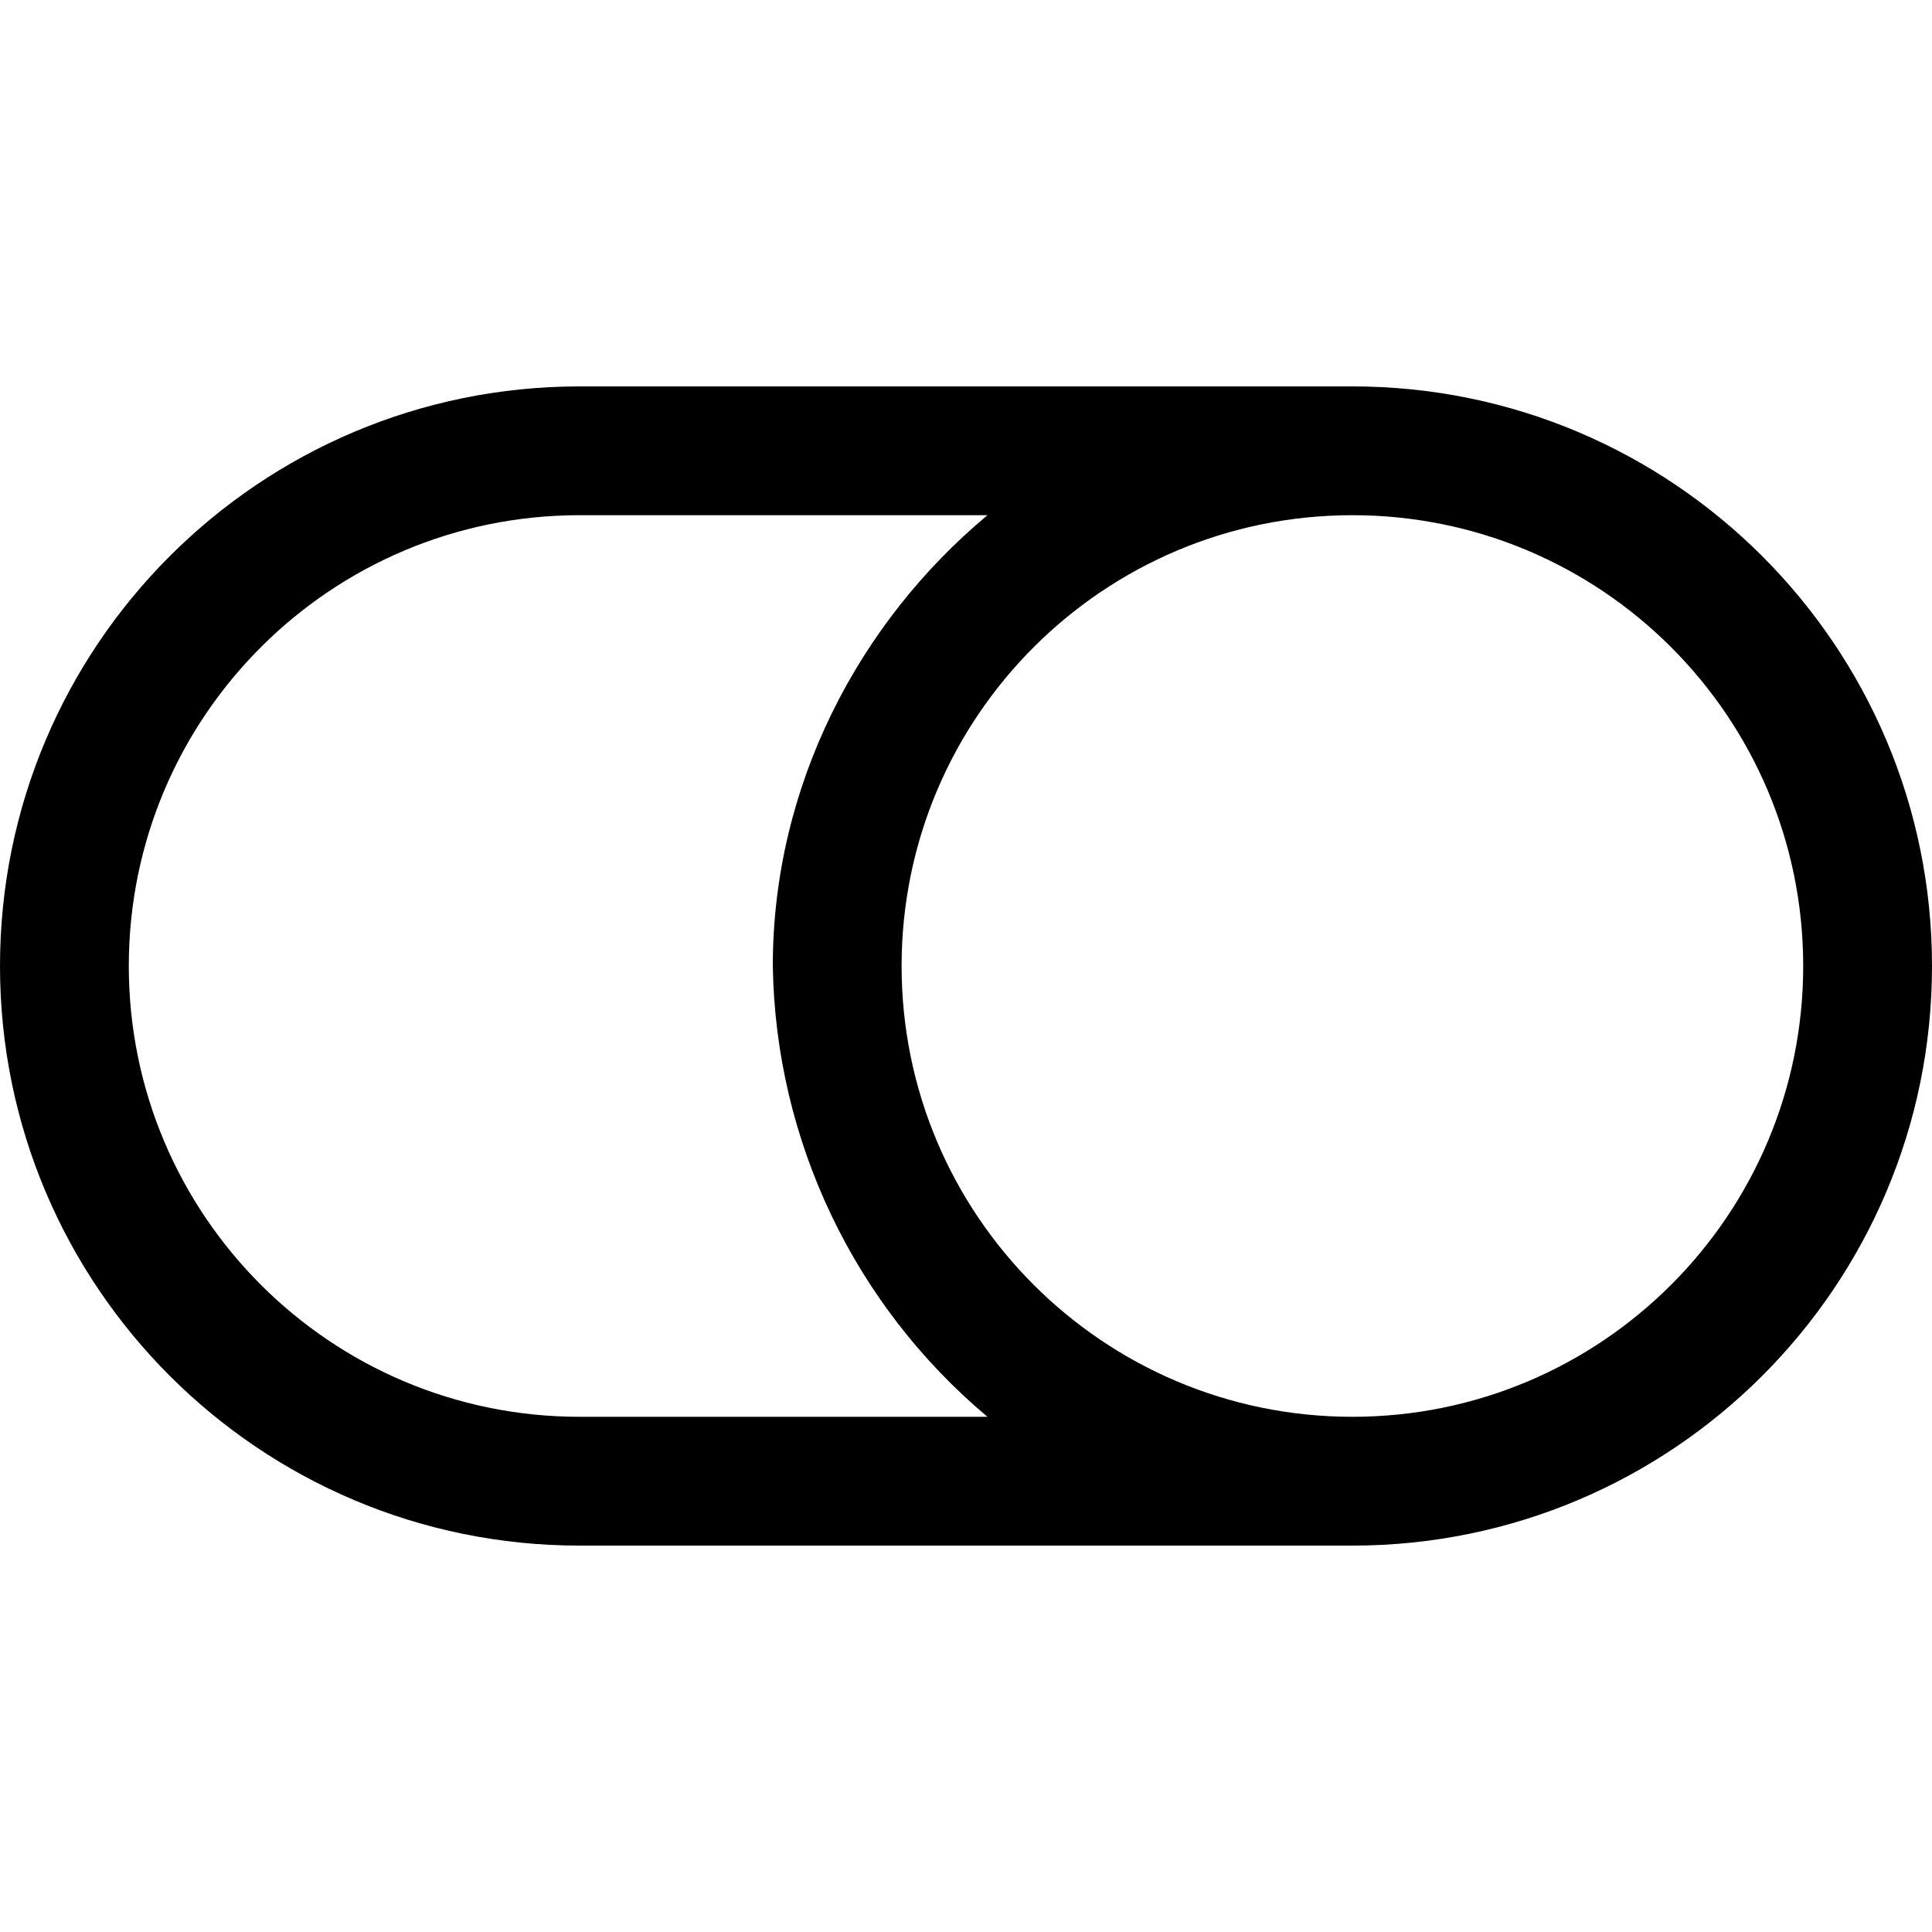
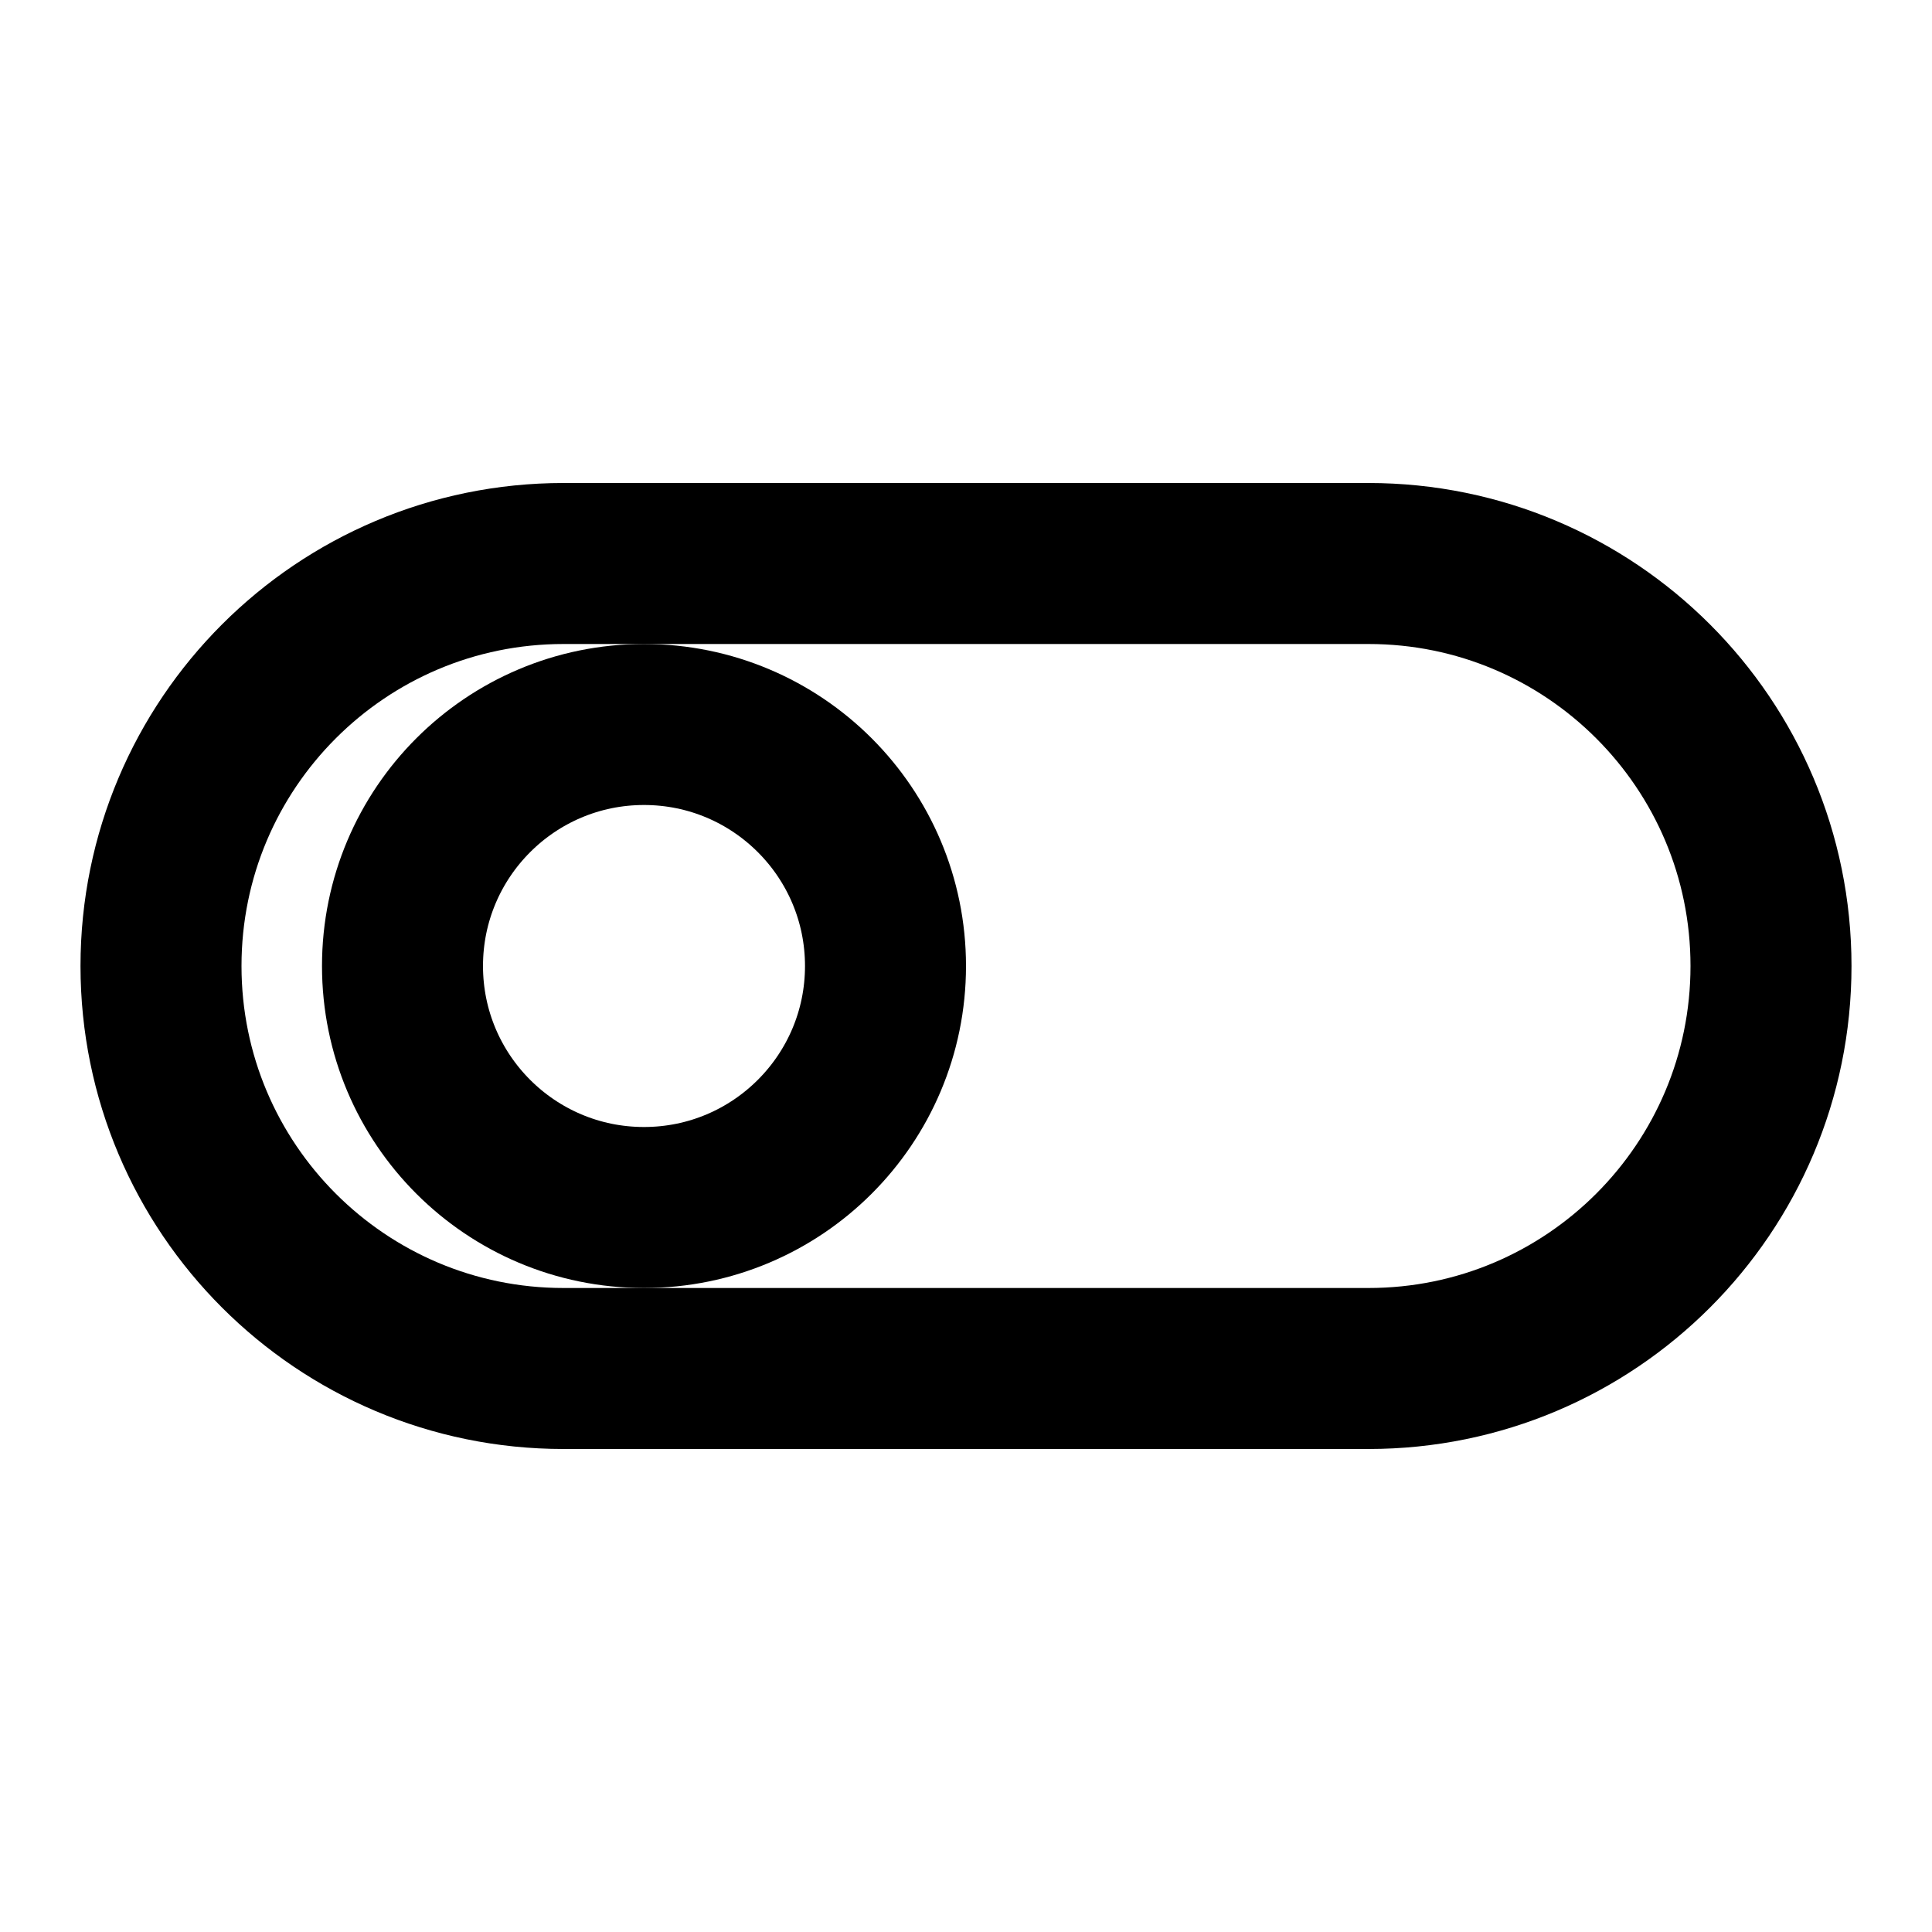
- <svg xmlns="http://www.w3.org/2000/svg" width="24" height="24" viewBox="0 0 0.45 0.45" fill="none">
-   <path fill-rule="evenodd" clip-rule="evenodd" d="M.315.12a.105.105 0 1 0 0 .21.105.105 0 0 0 0-.21M.23.33A.14.14 0 0 1 .18.225C.18.183.2.145.23.12H.135a.105.105 0 1 0 0 .21zM0 .225A.135.135 0 0 1 .135.09h.18a.135.135 0 1 1 0 .27h-.18A.135.135 0 0 1 0 .225" fill="#000" />
+ <svg xmlns="http://www.w3.org/2000/svg" width="24" height="24" viewBox="0 0 24 24" fill="none" stroke="currentColor" stroke-width="2" stroke-linecap="round" stroke-linejoin="round">
+   <rect x="2" y="7" width="20" height="10" rx="5" />
+   <circle cx="8" cy="12" r="3" />
</svg>
